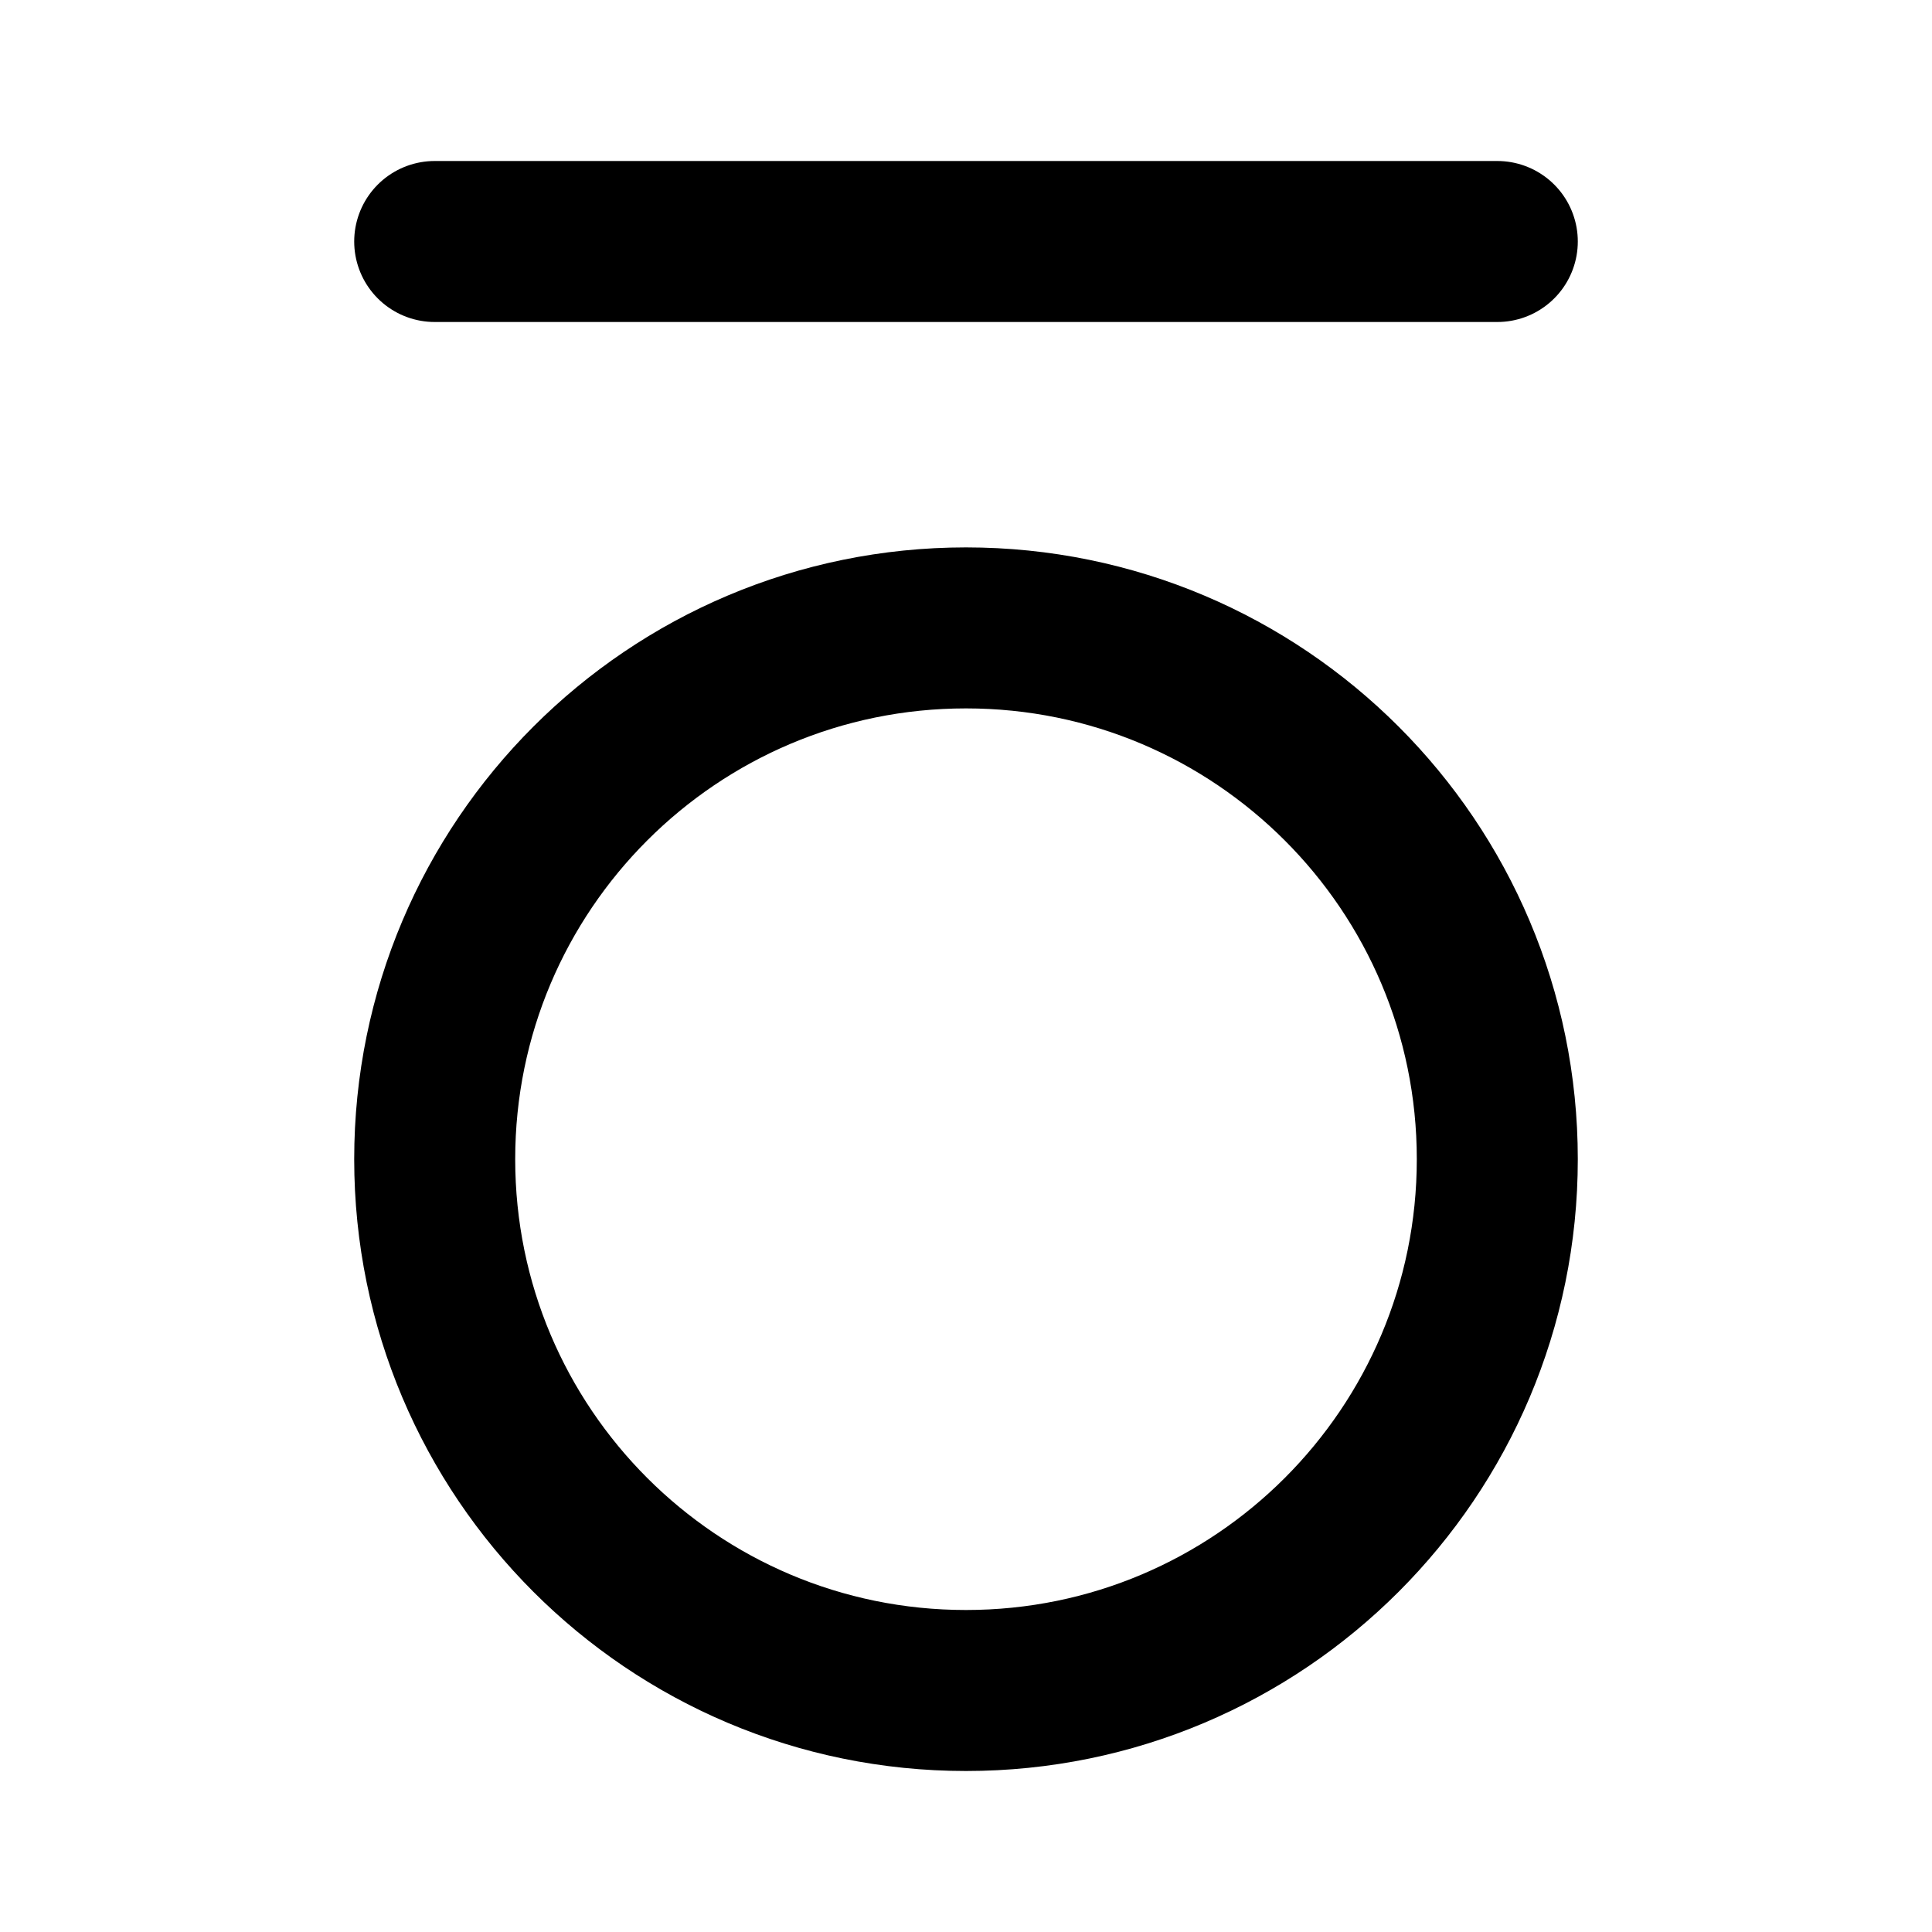
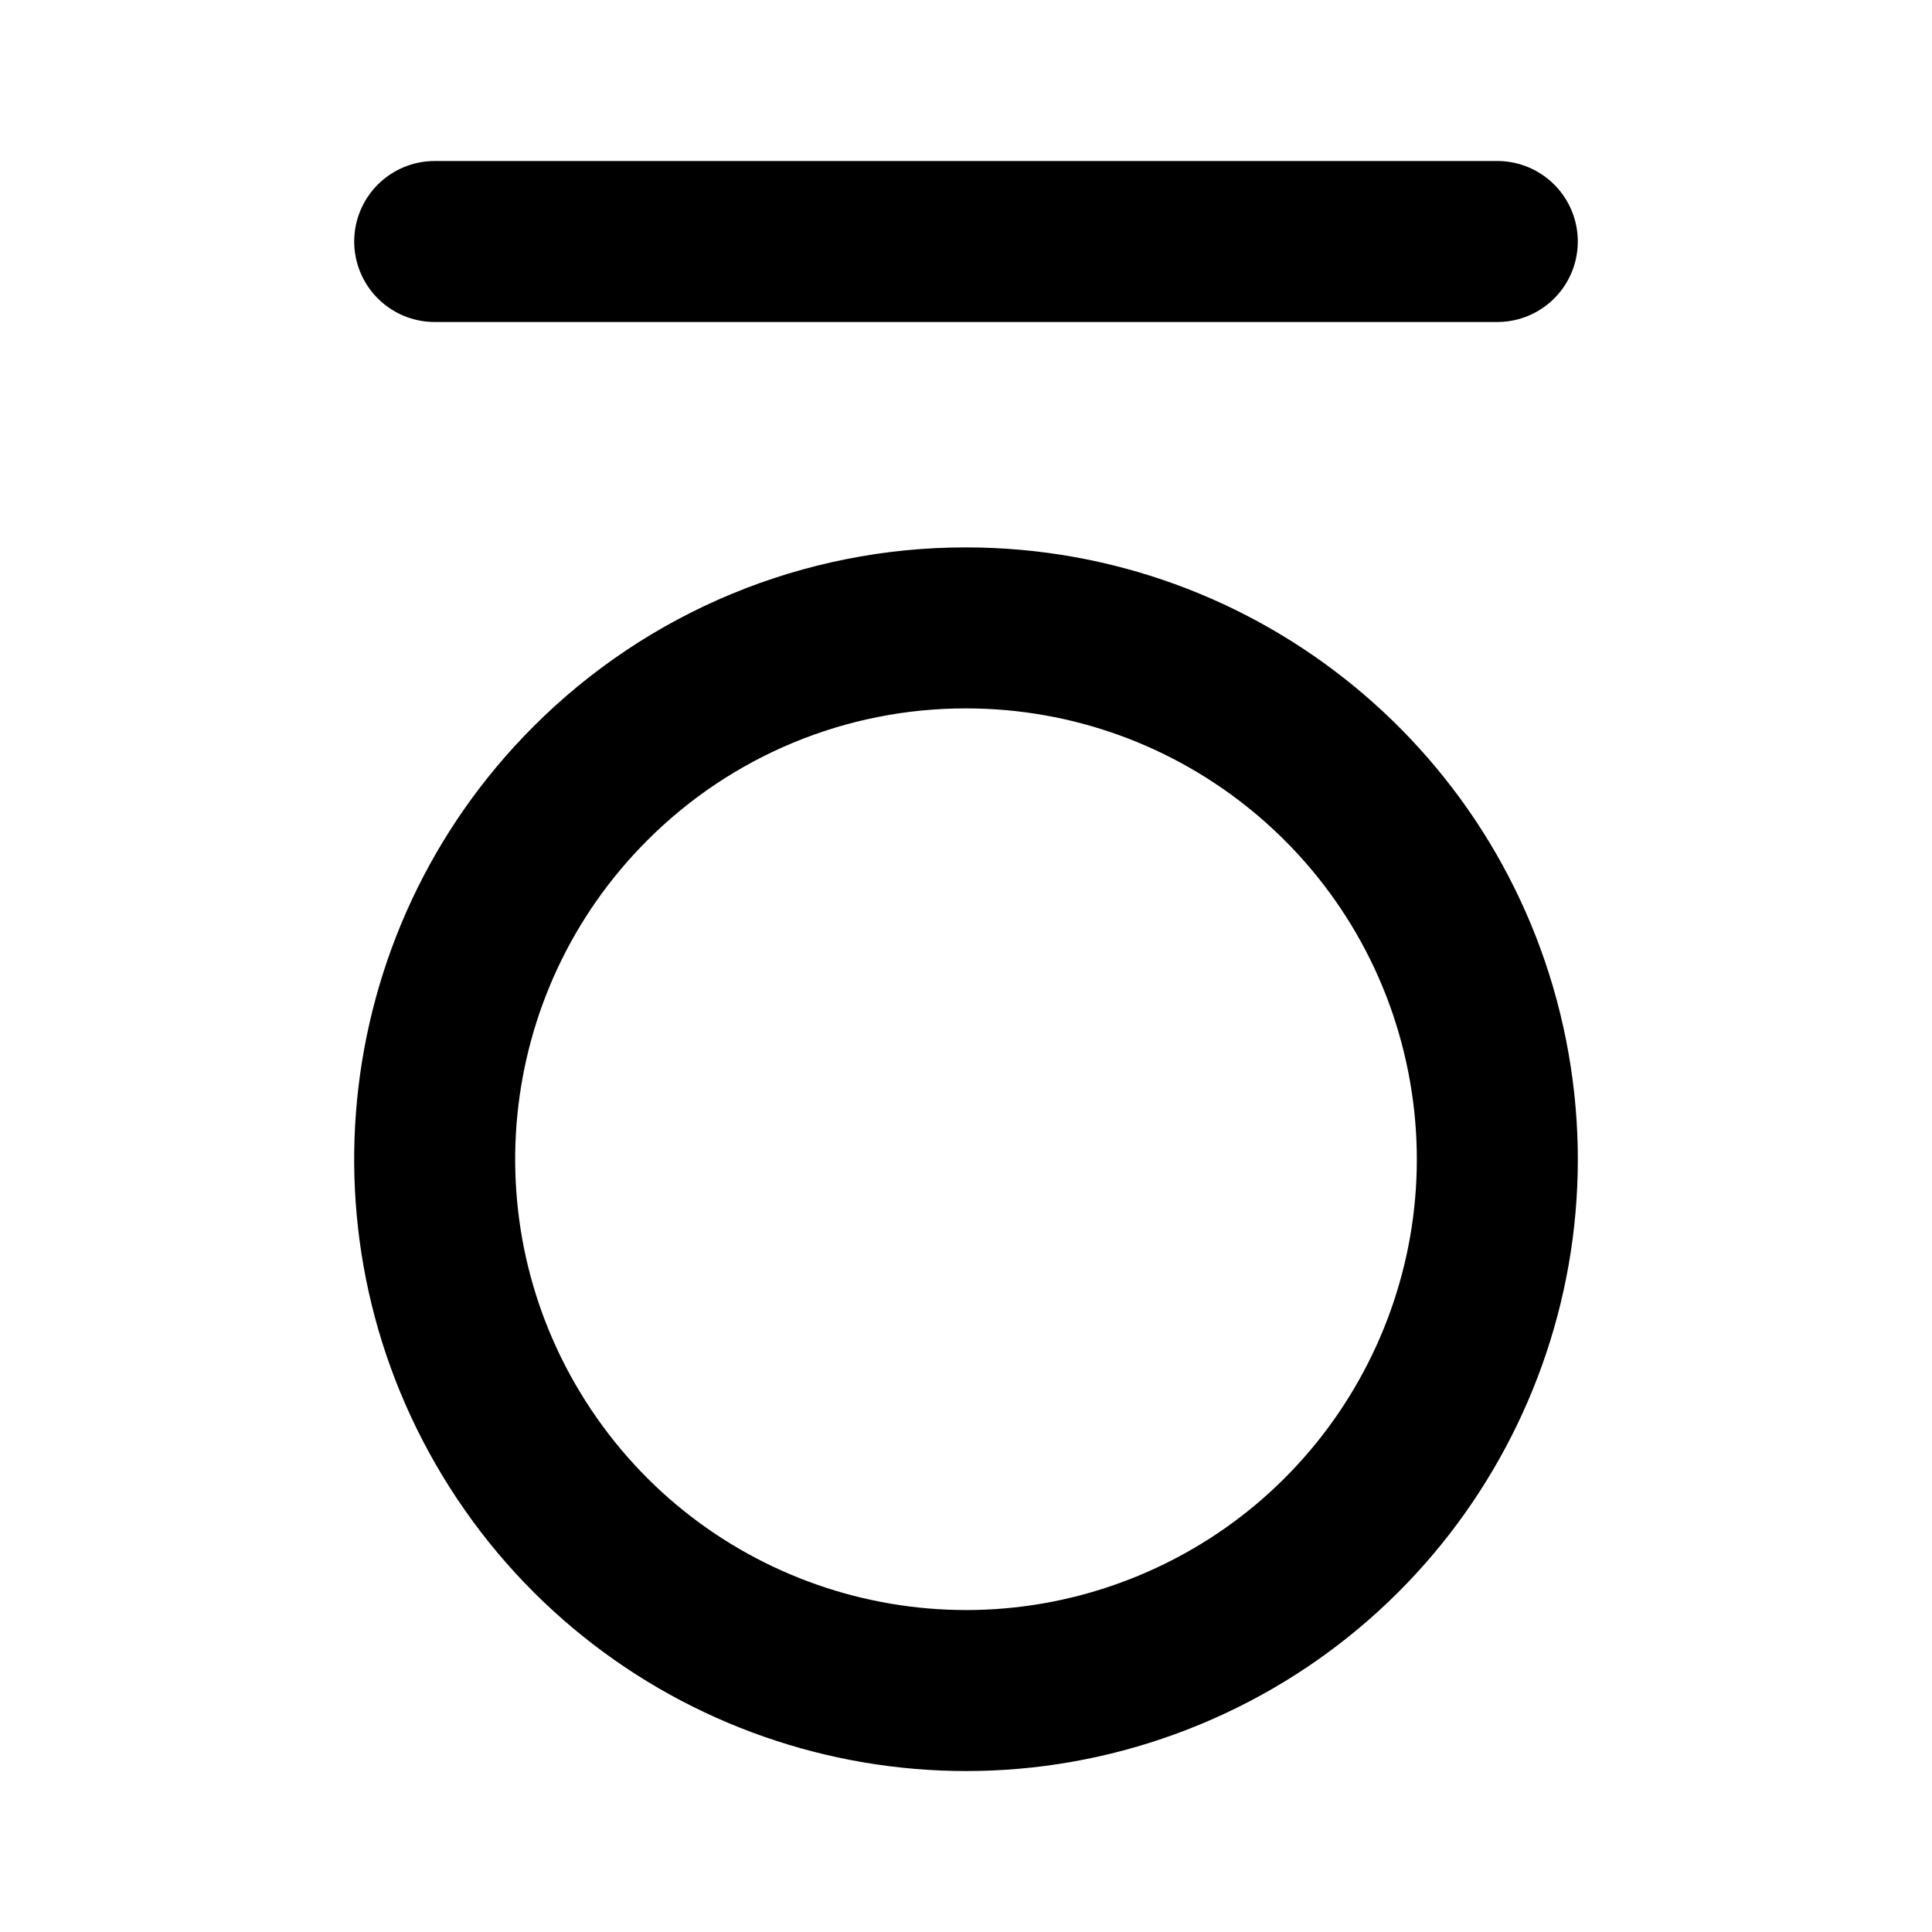
- <svg xmlns="http://www.w3.org/2000/svg" viewBox="0 0 24 24" height="24" width="24" stroke="currentColor">
-   <path d="M12,7.8a6.6,6.6,0,1,1-6.6,6.6A6.6,6.6,0,0,1,12,7.8ZM5.4,3H18.6" fill="none" stroke-linecap="round" stroke-miterlimit="10" stroke-width="2" />
+ <svg xmlns="http://www.w3.org/2000/svg" viewBox="0 0 24 24" width="24" height="24" stroke="currentColor">
+   <path d="M12,7.8A6.6,6.6,0,1,1,7.333,9.733,6.58,6.58,0,0,1,12,7.8ZM5.4,3H18.6" fill="none" stroke-linecap="round" stroke-linejoin="round" stroke-width="2" />
</svg>
